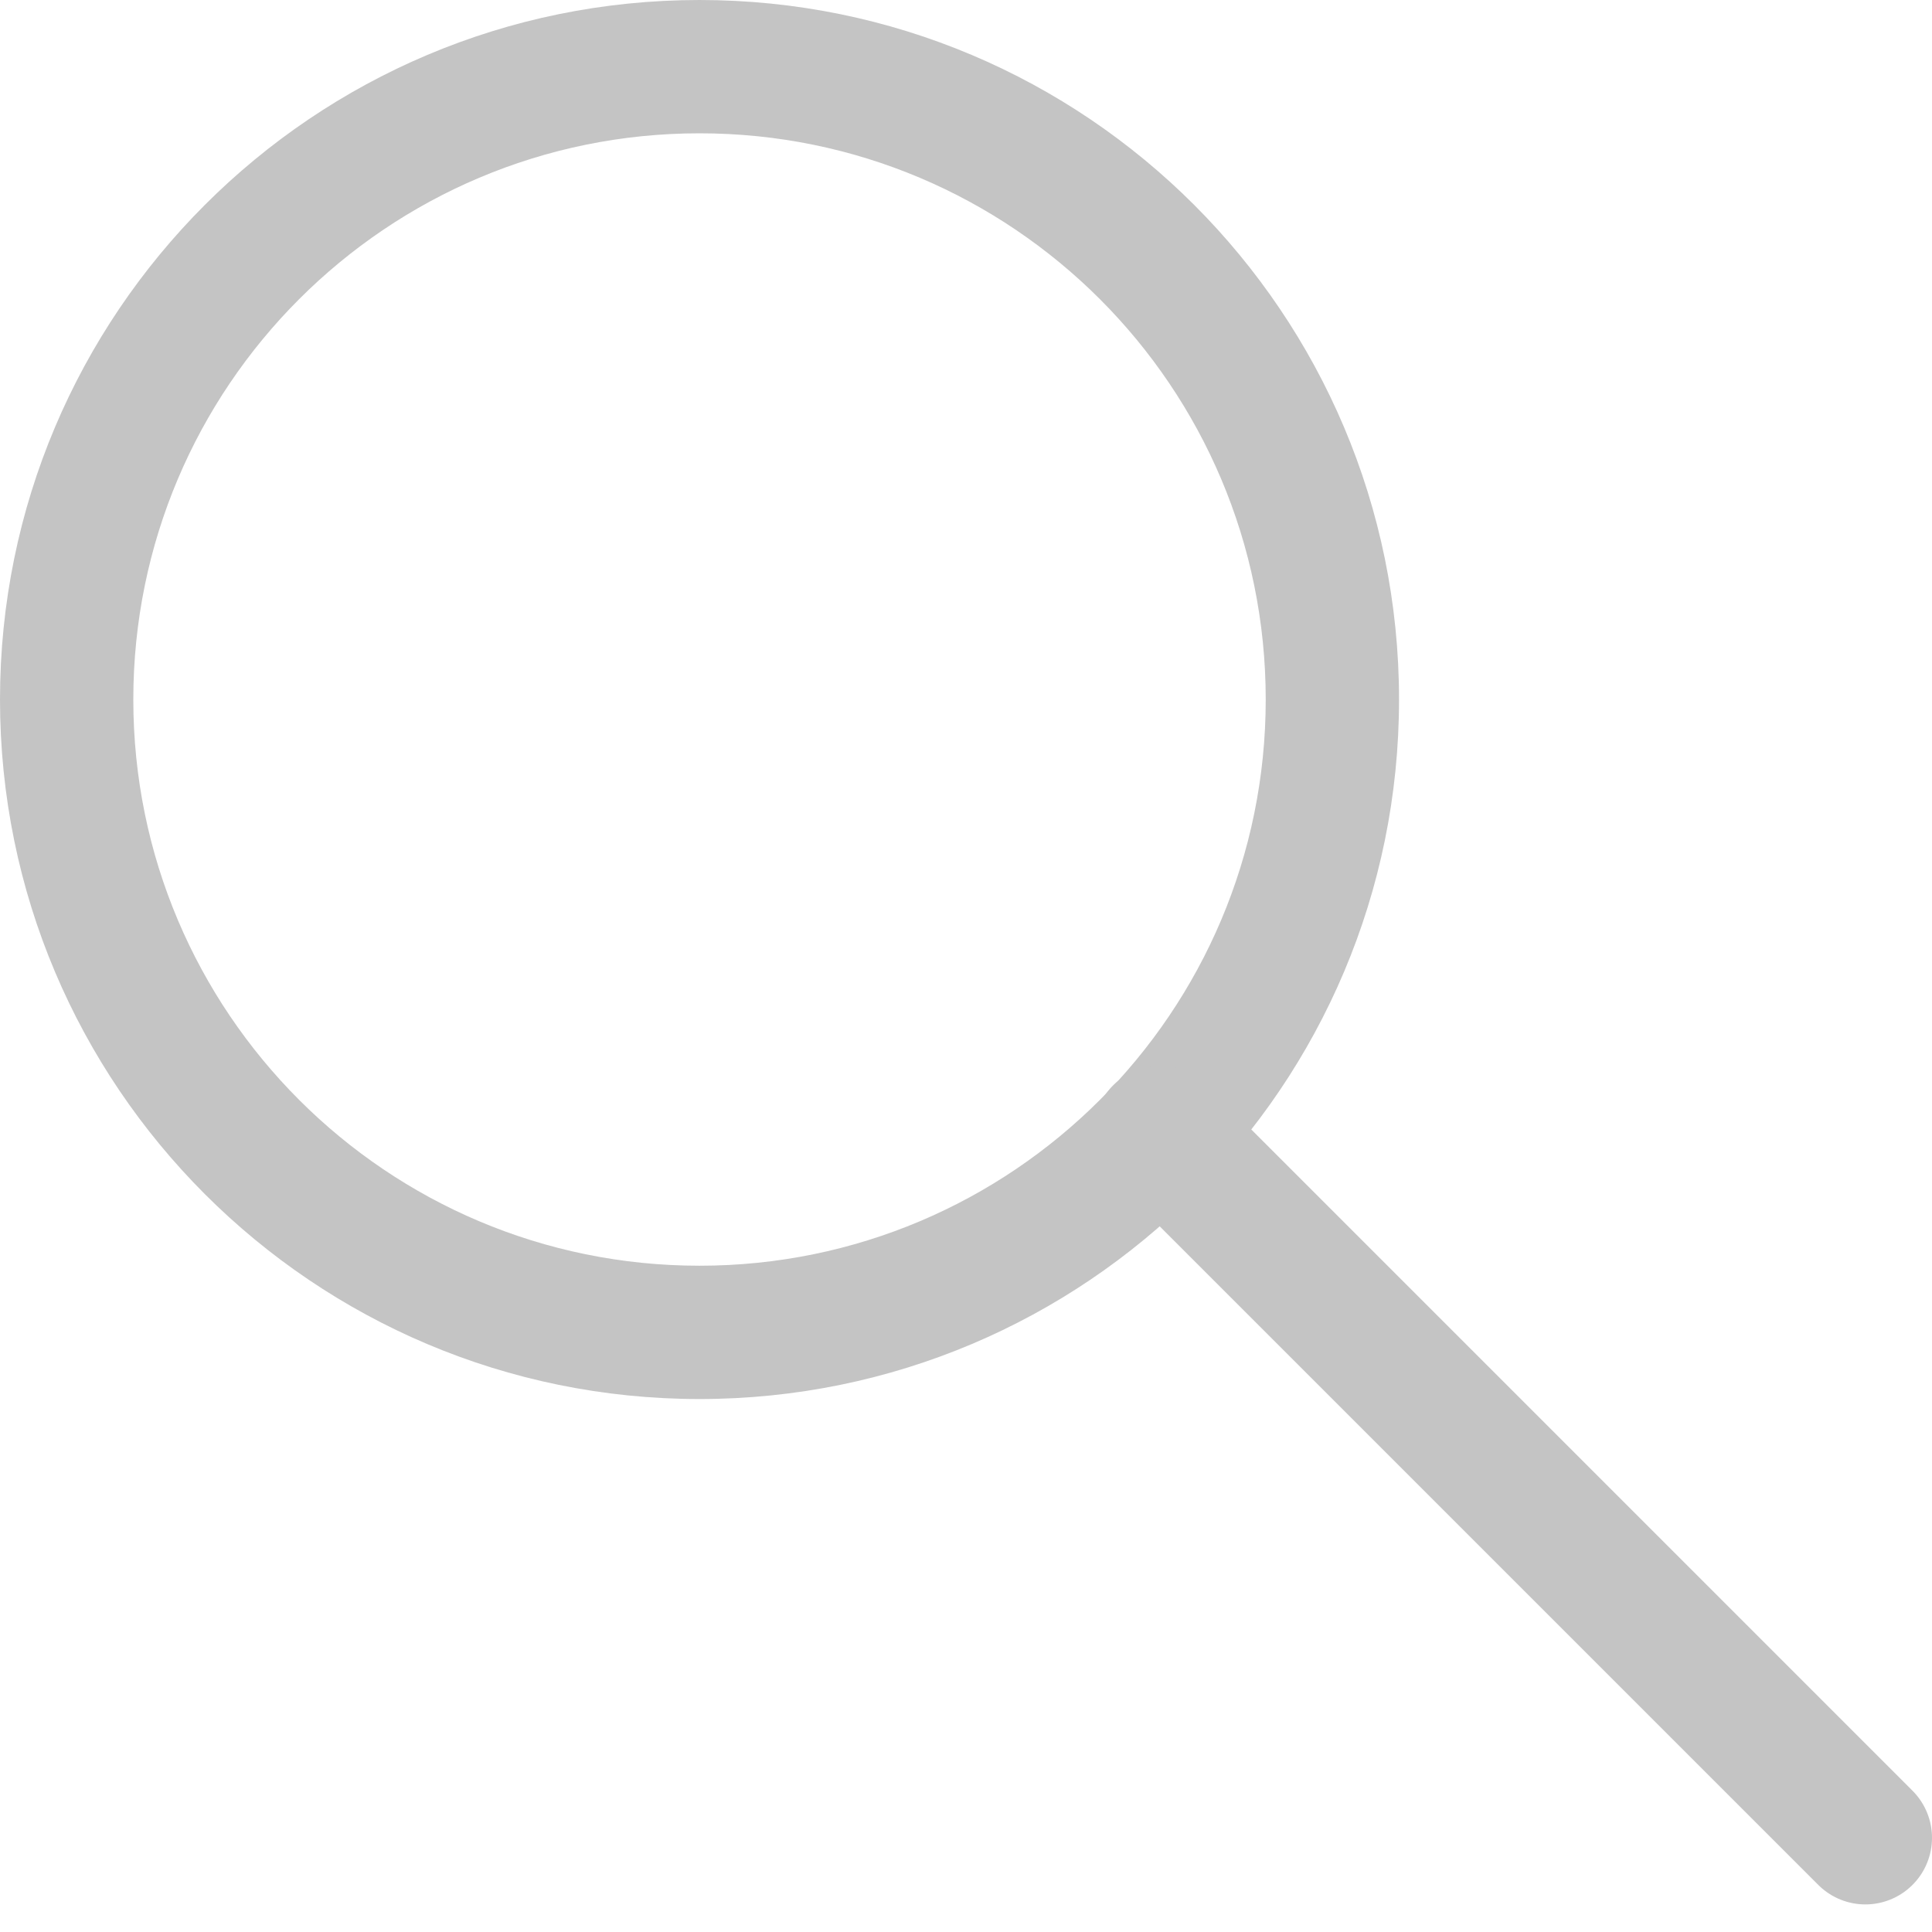
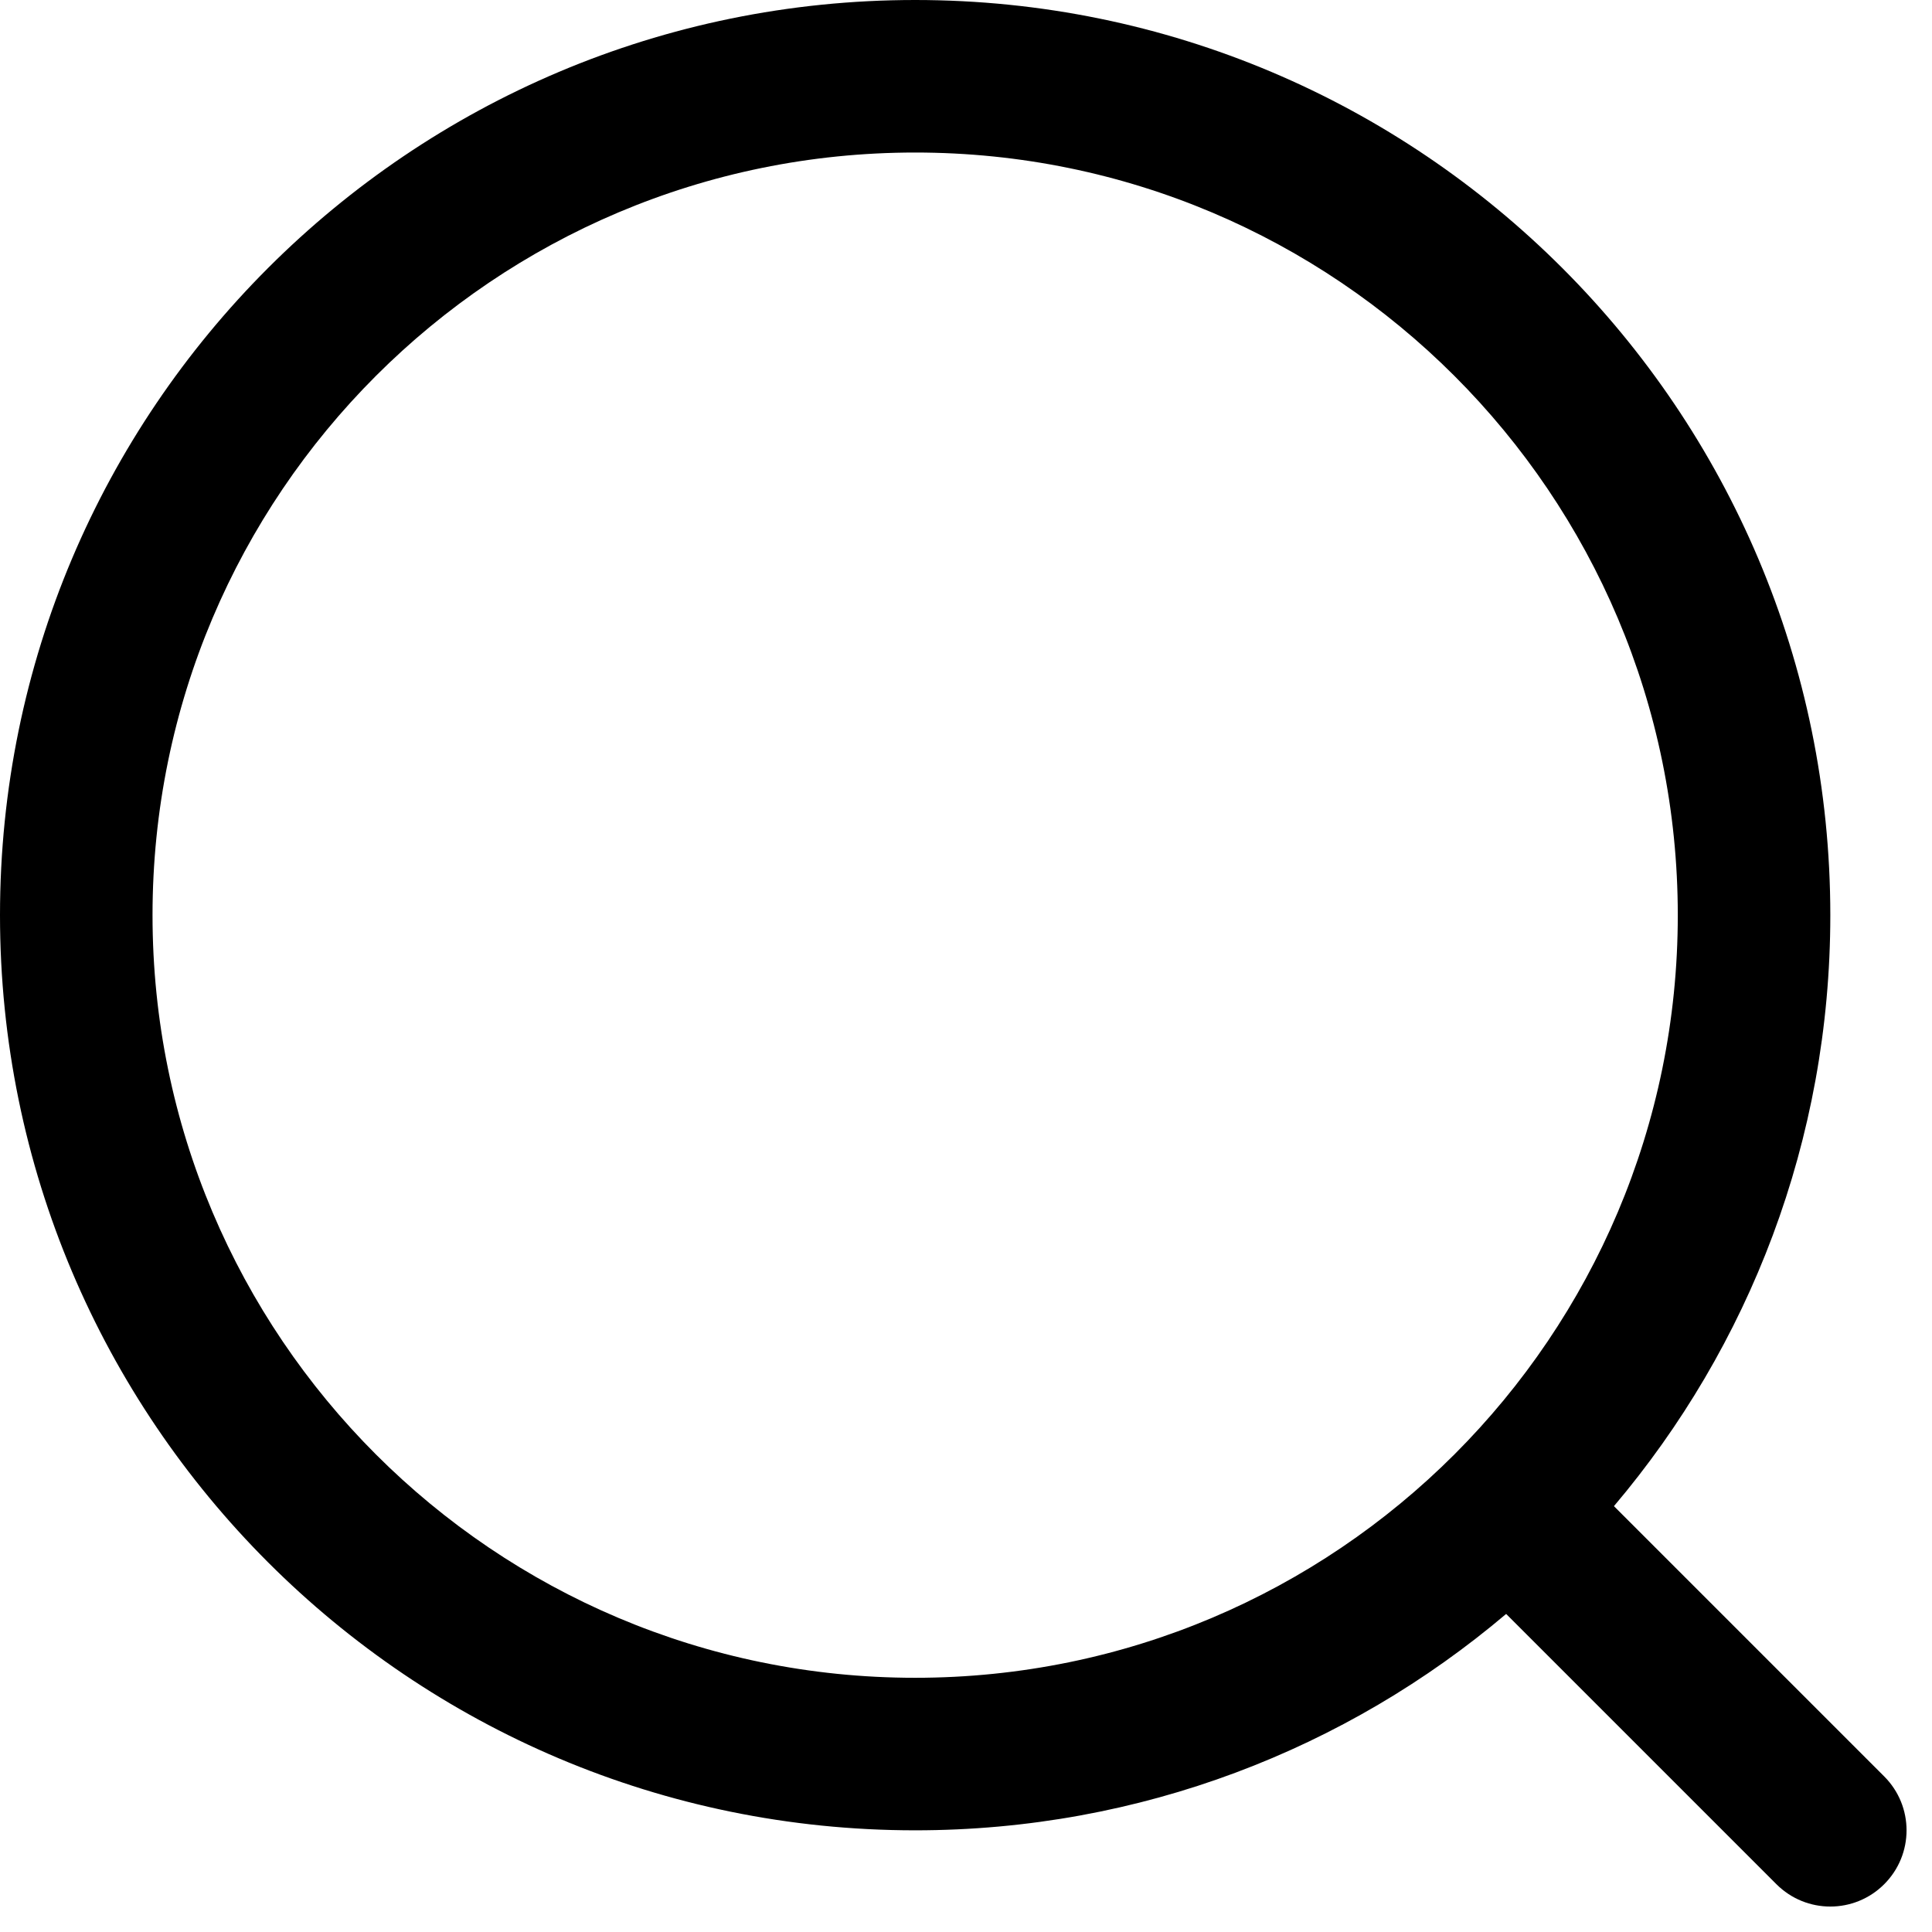
- <svg xmlns="http://www.w3.org/2000/svg" width="29" height="29" viewBox="0 0 29 29" fill="none">
-   <path d="M21 10.5C21 16.299 16.299 21 10.5 21C4.701 21 0 16.299 0 10.5C0 4.701 4.701 0 10.5 0C16.299 0 21 4.701 21 10.5ZM2.001 10.5C2.001 15.194 5.806 18.999 10.5 18.999C15.194 18.999 18.999 15.194 18.999 10.5C18.999 5.806 15.194 2.001 10.5 2.001C5.806 2.001 2.001 5.806 2.001 10.5Z" fill="#C4C4C4" />
-   <line x1="17.414" y1="17" x2="28" y2="27.586" stroke="#C4C4C4" stroke-width="2" stroke-linecap="round" />
+ <svg xmlns="http://www.w3.org/2000/svg" width="19" height="19" viewBox="0 0 19 19" fill="none">
+   <path fill-rule="evenodd" clip-rule="evenodd" d="M15.872 14.812C17.2 13.244 18 11.215 18 9C18 4.029 13.971 0 9 0C4.029 0 0 4.029 0 9C0 13.971 4.029 18 9 18C11.215 18 13.244 17.2 14.812 15.872L17.47 18.53C17.763 18.823 18.237 18.823 18.53 18.53C18.823 18.237 18.823 17.763 18.53 17.47L15.872 14.812ZM16.5 9C16.5 13.142 13.142 16.5 9 16.5C4.858 16.5 1.5 13.142 1.5 9C1.5 4.858 4.858 1.5 9 1.5C13.142 1.5 16.5 4.858 16.5 9Z" fill="black" />
</svg>
